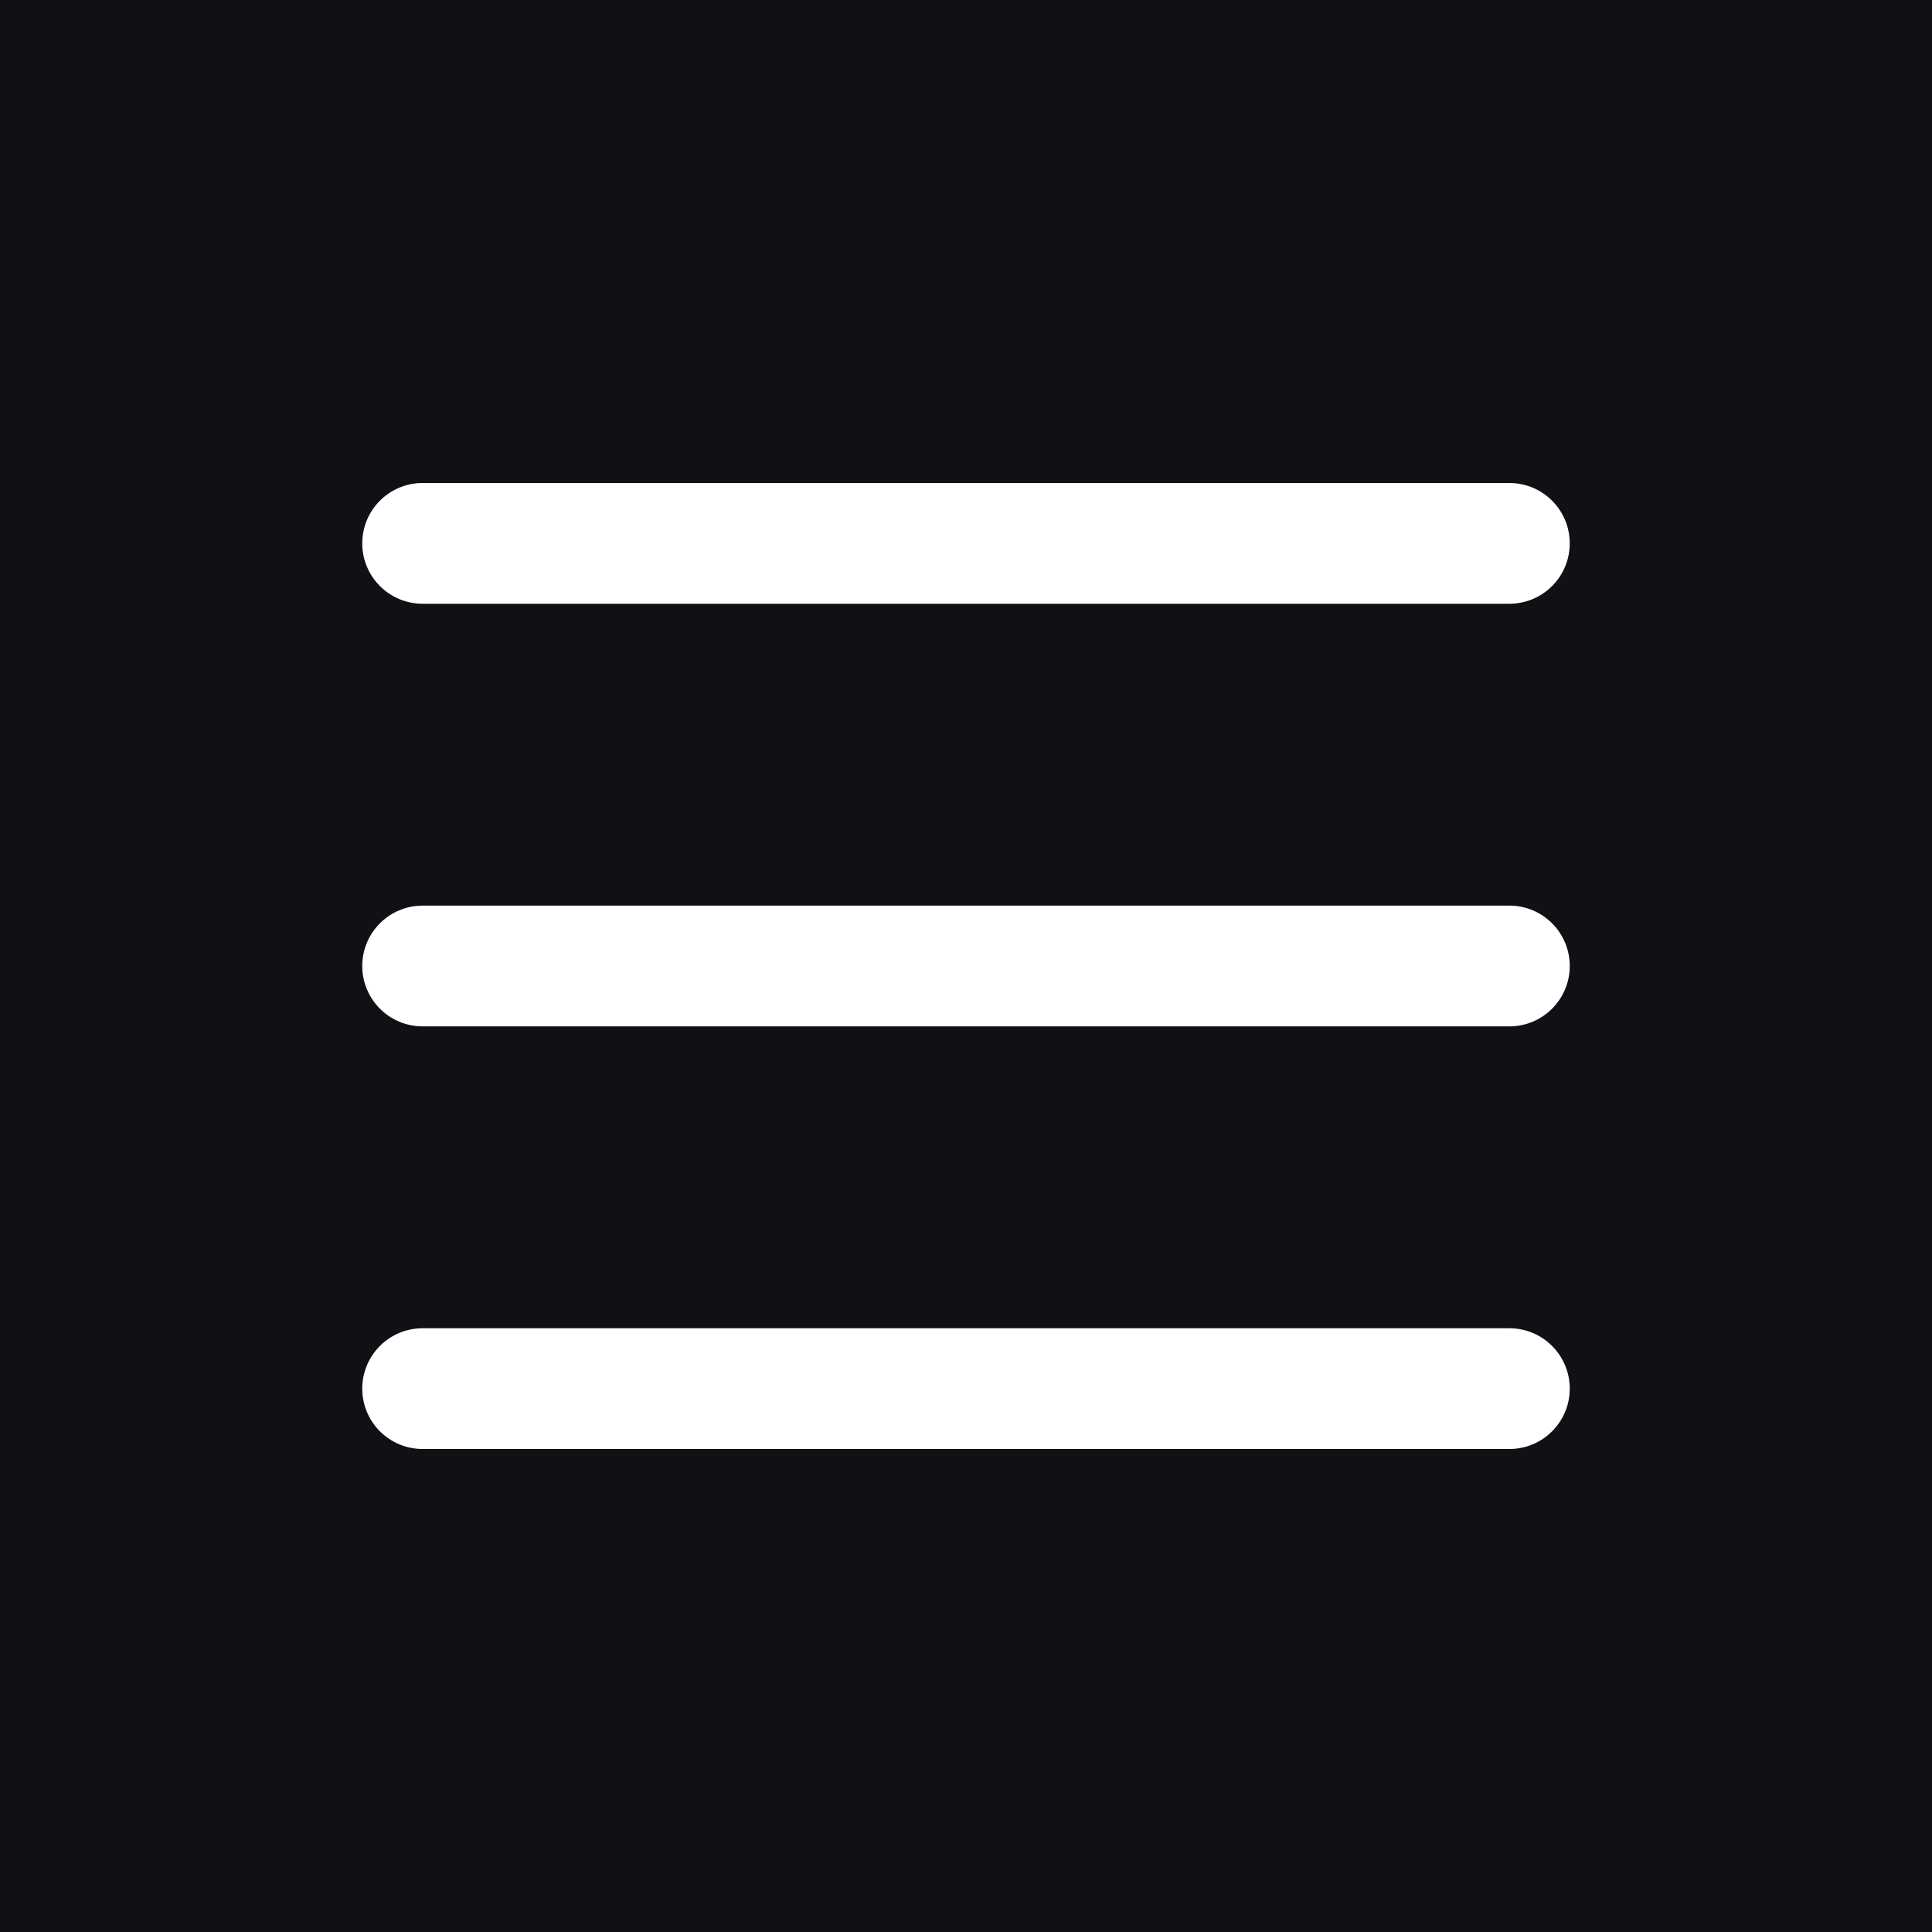
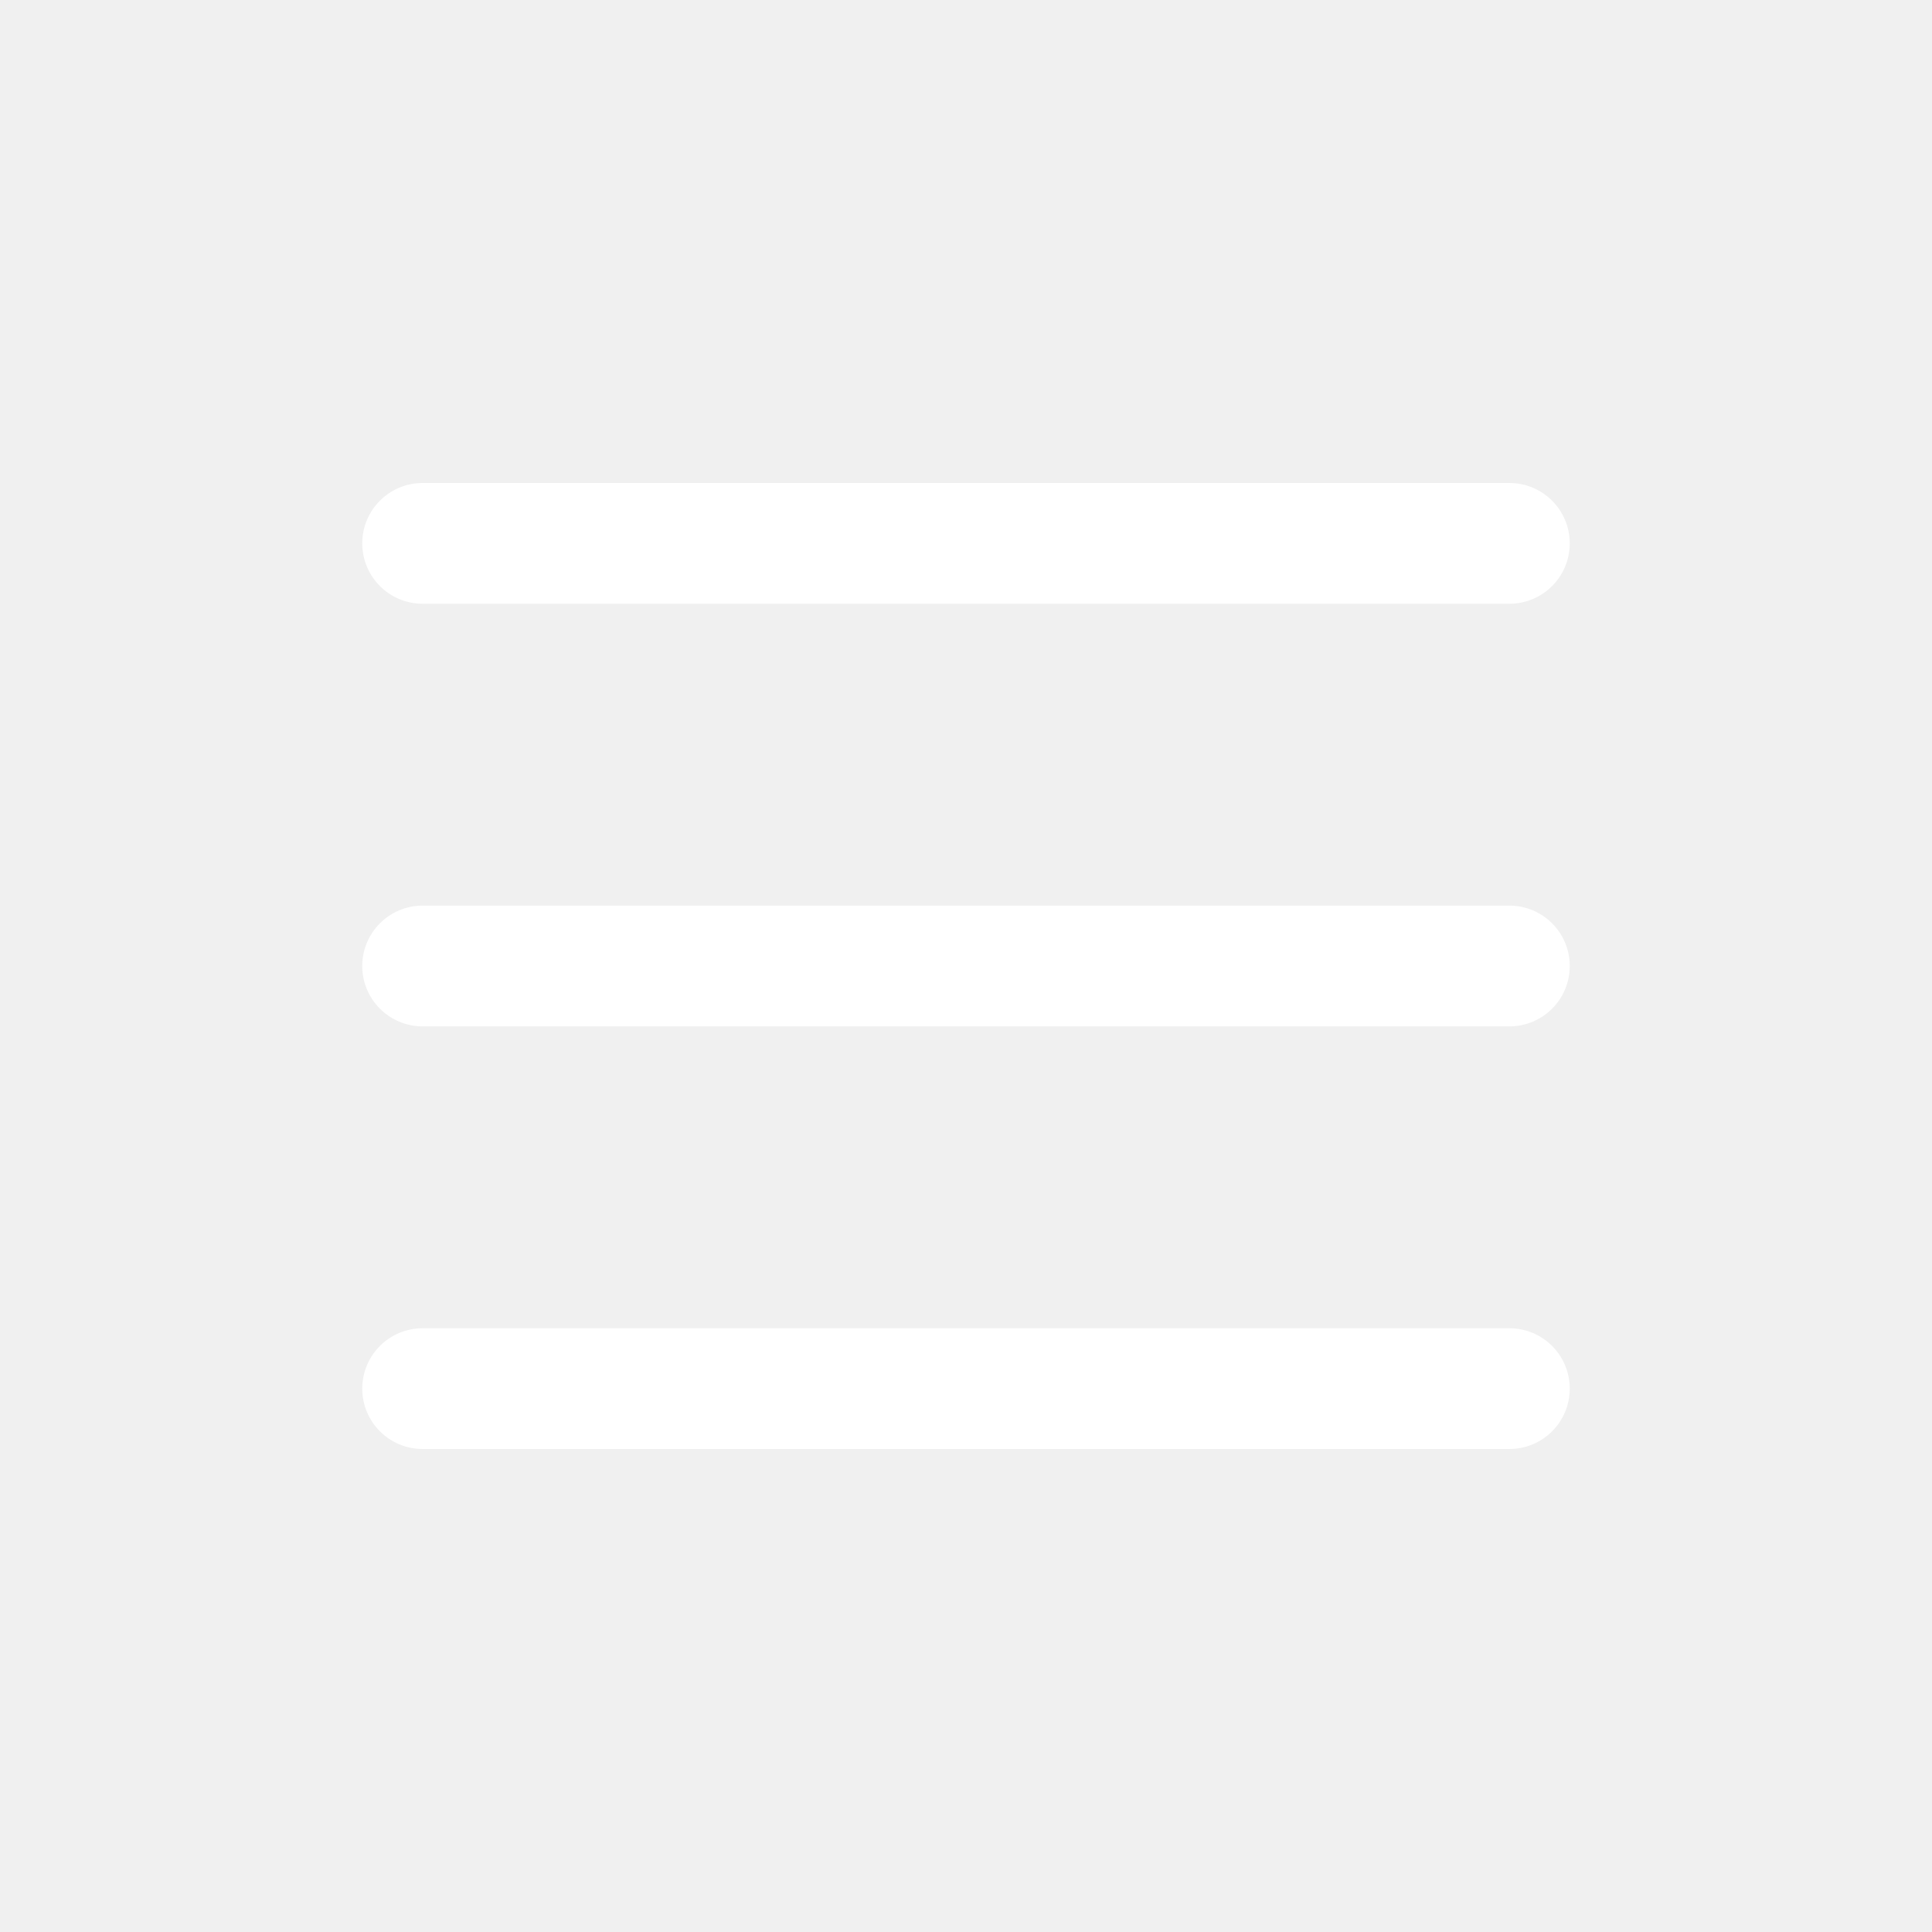
- <svg xmlns="http://www.w3.org/2000/svg" width="64" height="64" viewBox="0 0 64 64" fill="none">
-   <rect width="64" height="64" fill="#101114" />
-   <rect x="12" y="30" width="40" height="4" rx="2" fill="white" />
-   <rect x="12" y="44" width="40" height="4" rx="2" fill="white" />
-   <rect x="12" y="16" width="40" height="4" rx="2" fill="white" />
+ <svg xmlns="http://www.w3.org/2000/svg" width="64" height="64" viewBox="0 0 64 64" fill="none" version="1.1" id="svg4">
+   <defs id="defs4" />
+   <rect x="12" y="30" width="40" height="4" rx="2" fill="#ffffff" id="rect2" />
+   <rect x="12" y="44" width="40" height="4" rx="2" fill="#ffffff" id="rect3" />
+   <rect x="12" y="16" width="40" height="4" rx="2" fill="#ffffff" id="rect4" />
</svg>
